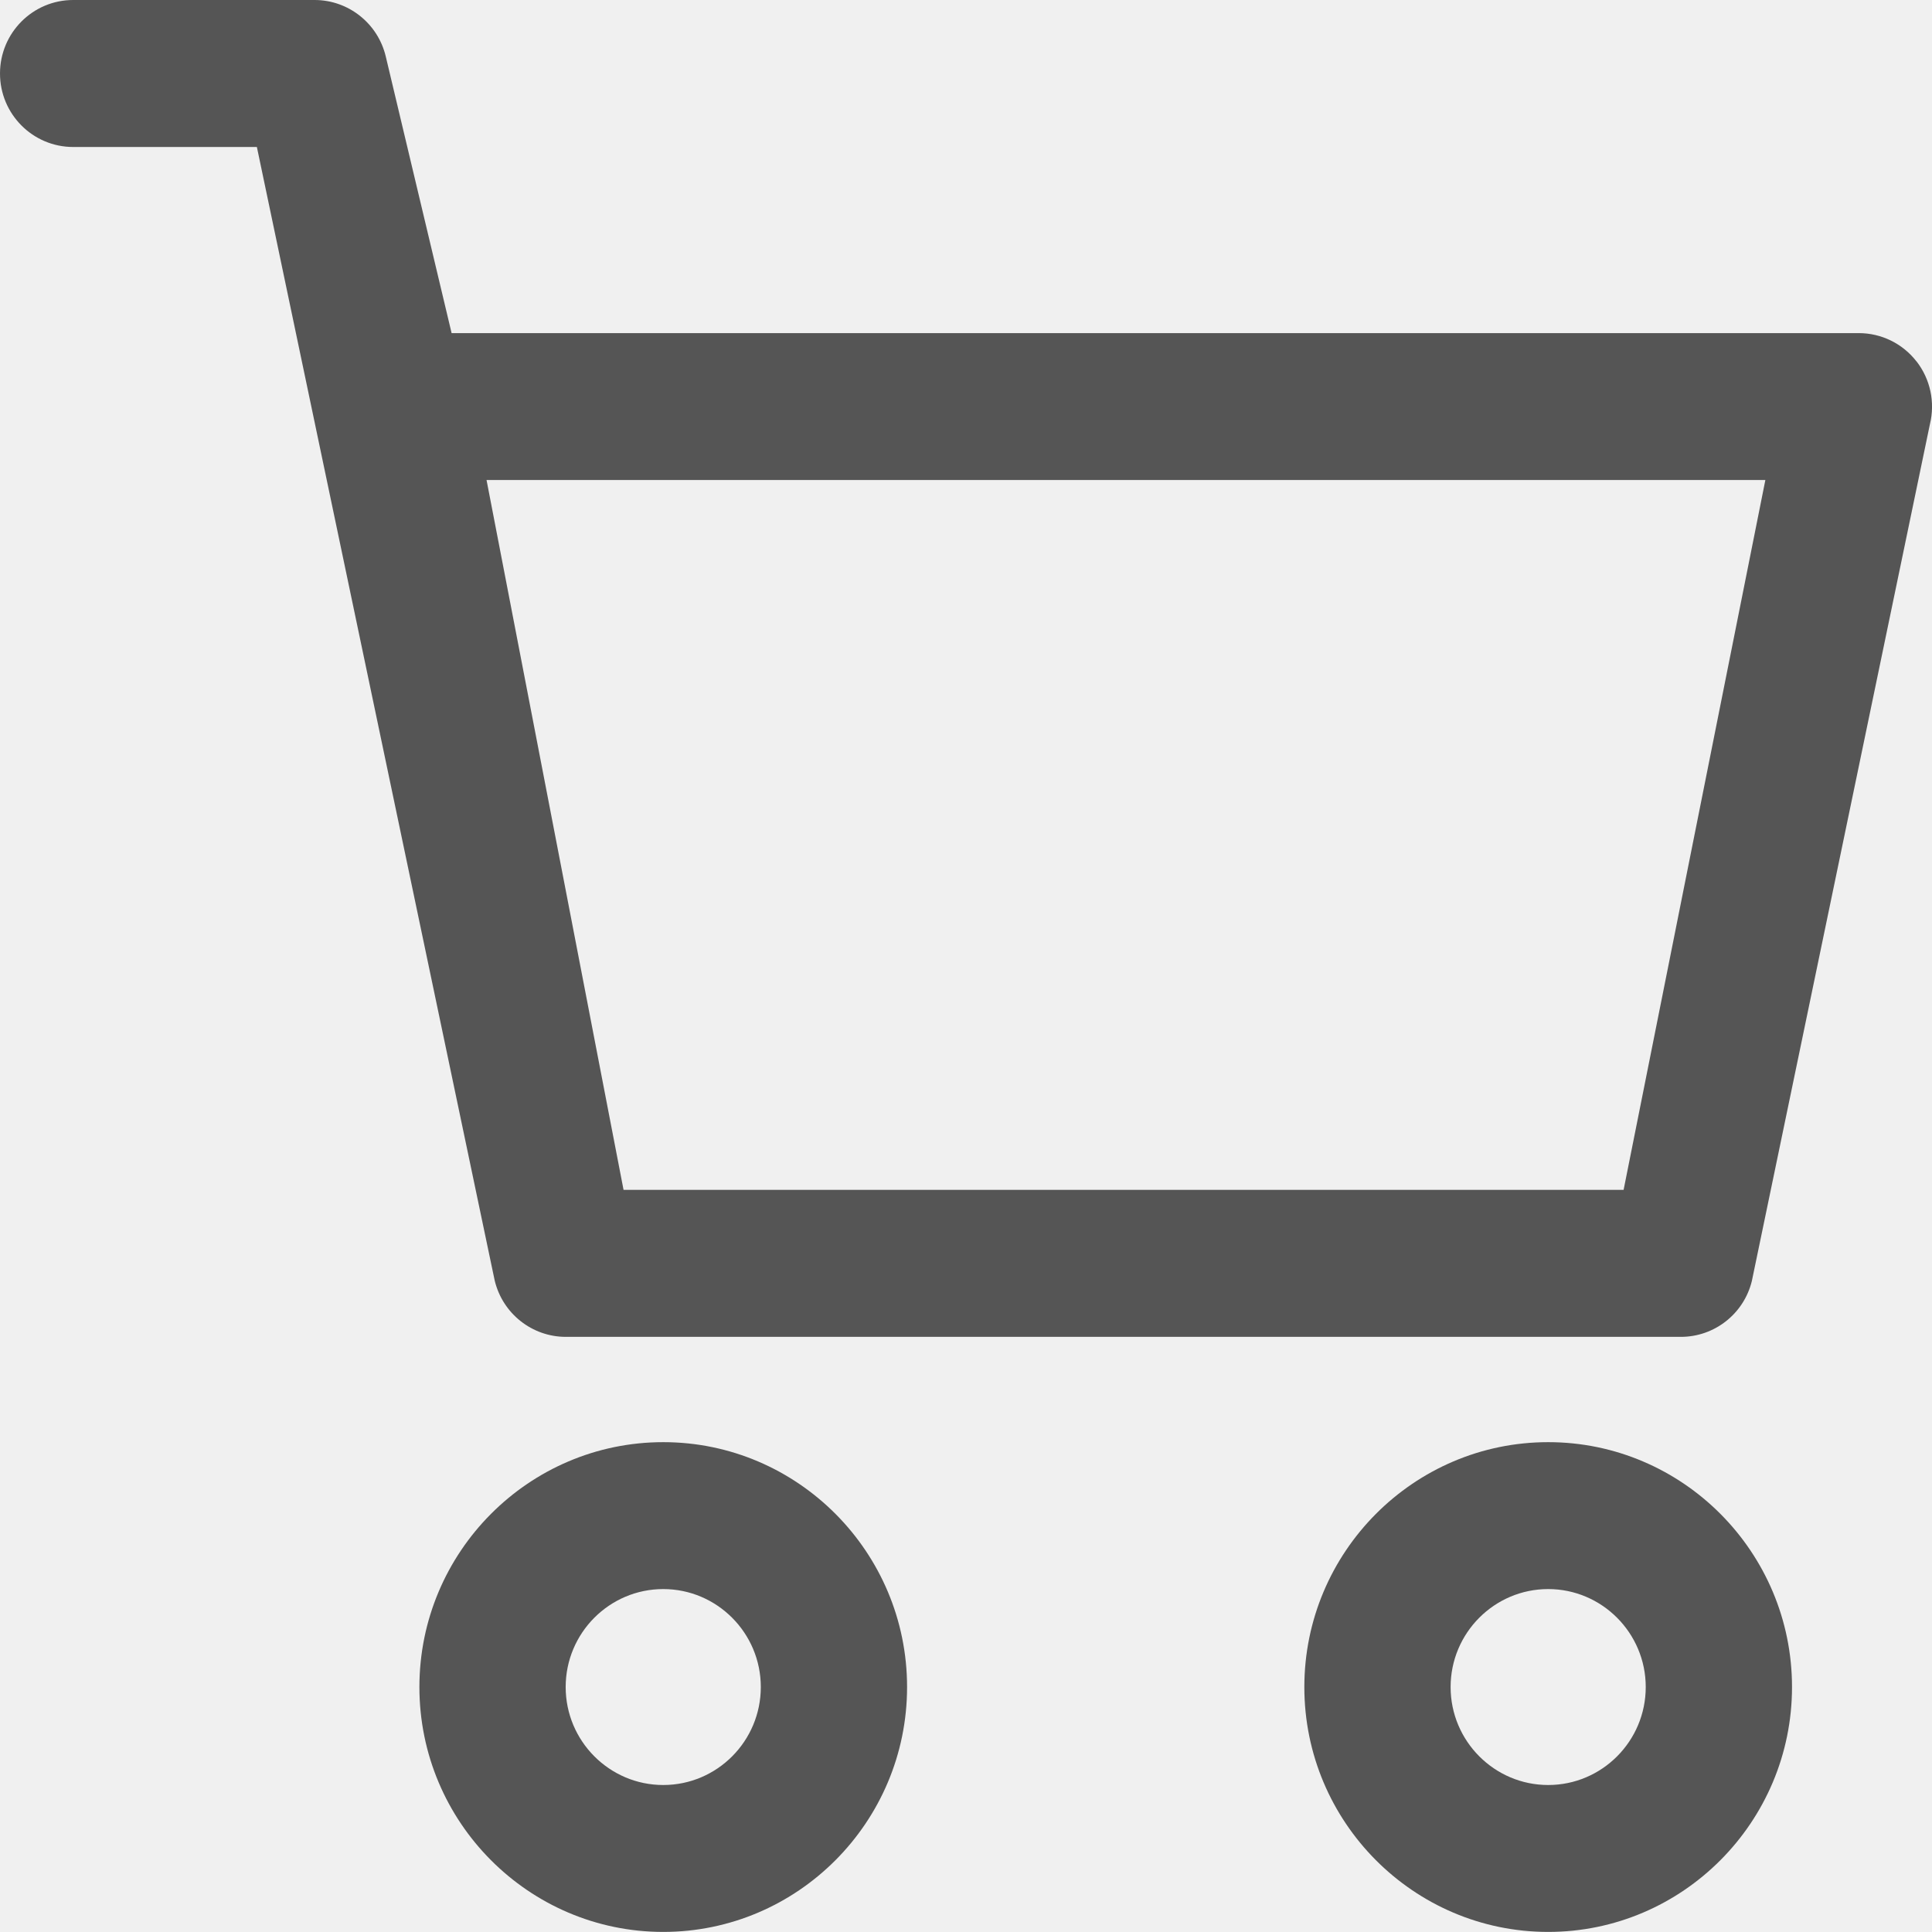
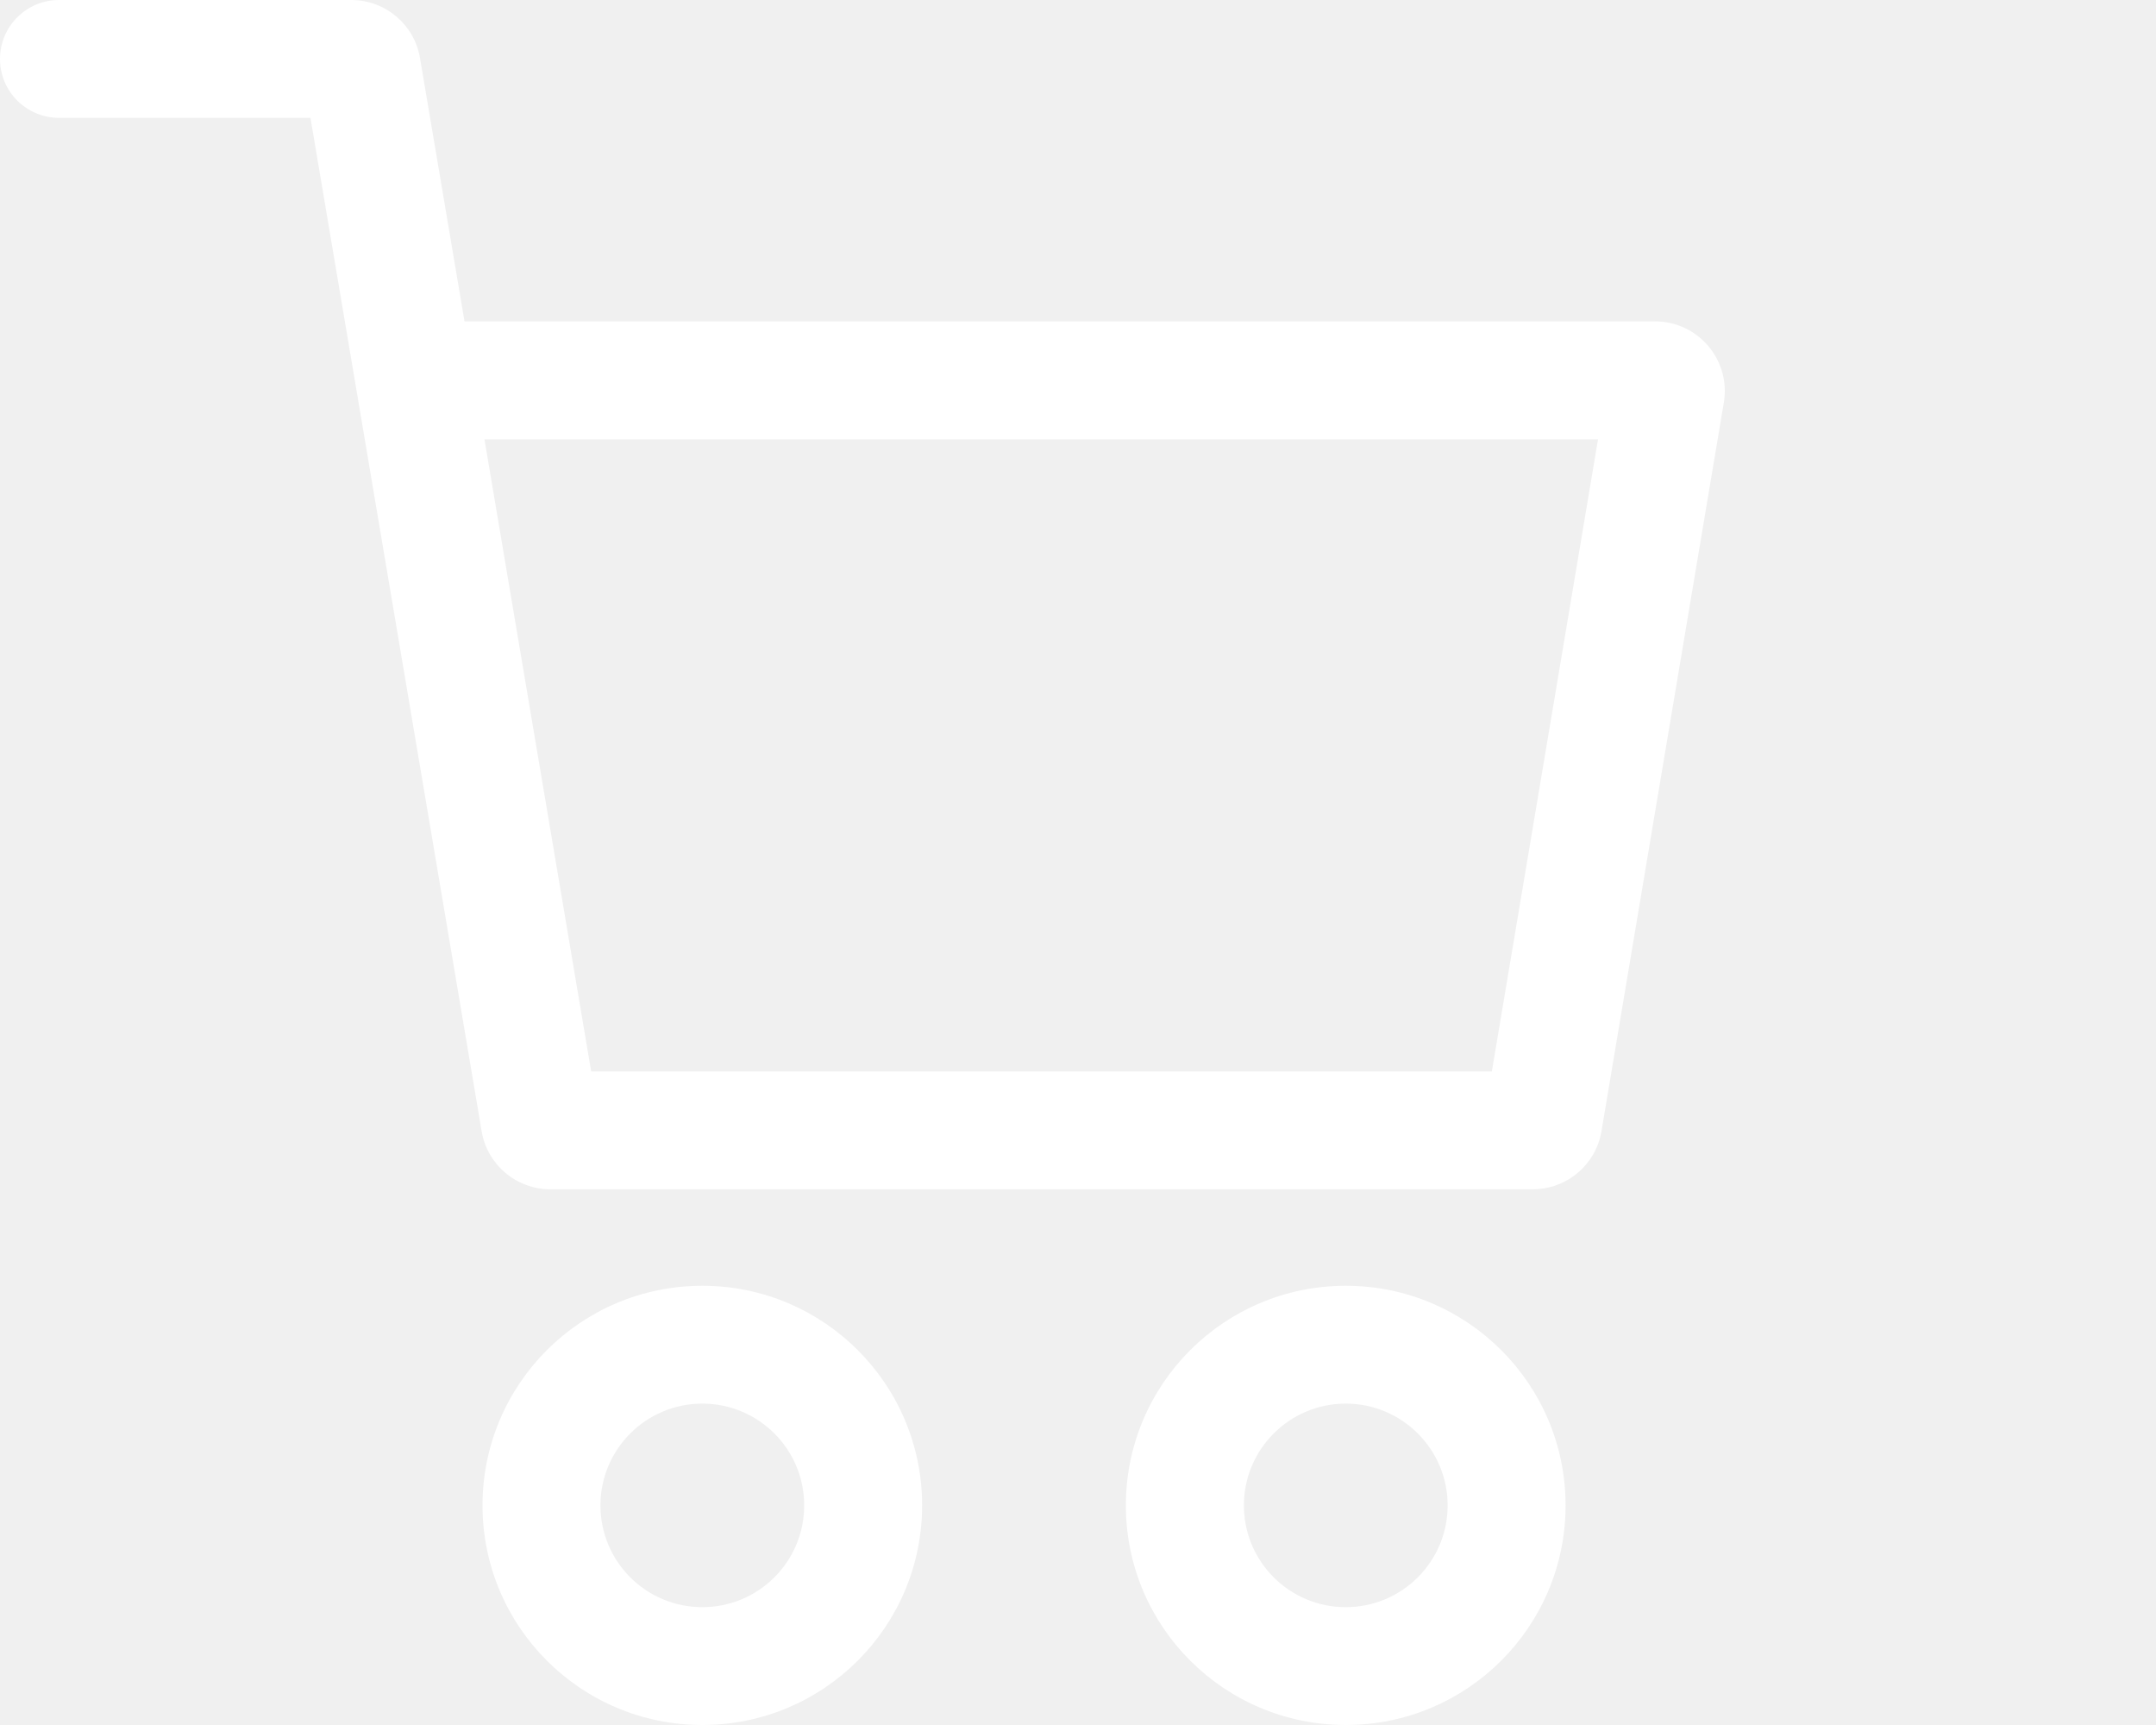
- <svg xmlns="http://www.w3.org/2000/svg" aria-hidden="true" class="wi" fill="none" viewBox="0 0 24 24">
-   <path class="vi" fill="#555555" d="M19.232 17.915c-1.67 0-3.029 1.365-3.029 3.042 0 1.678 1.359 3.042 3.029 3.042 1.67 0 3.029-1.365 3.029-3.042 0-1.677-1.359-3.042-3.029-3.042zm0 4.259c-.668 0-1.212-.546-1.212-1.217 0-.671.543-1.217 1.212-1.217.668 0 1.212.546 1.212 1.217 0 .671-.543 1.217-1.212 1.217zM23.806 4.488c-.172-.221-.436-.35-.716-.35H5.61L4.792.701C4.694.29 4.328 0 3.908 0H.909C.407-0 0 .409 0 .913c0 .504.407.913.909.913H3.191l2.954 14.08c.098.411.464.701.884.701H20.88c.418 0 .782-.286.882-.693l2.212-10.644c.067-.273.005-.561-.167-.782zm-3.638 10.293H7.746L6.044 5.963H21.93l-1.761 8.818zM8.239 17.915c-1.67 0-3.029 1.365-3.029 3.042 0 1.678 1.359 3.042 3.029 3.042 1.67 0 3.029-1.365 3.029-3.042 0-1.677-1.359-3.042-3.029-3.042zm0 4.259c-.668 0-1.212-.546-1.212-1.217 0-.671.543-1.217 1.212-1.217.668 0 1.212.546 1.212 1.217 0 .671-.543 1.217-1.212 1.217z" />
+ <svg xmlns="http://www.w3.org/2000/svg" viewBox="0 0 20 16" fill="#ffffff">
+   <path fill-rule="evenodd" clip-rule="evenodd" d="M12.484 13.019C11.962 13.019 11.539 13.442 11.539 13.963C11.539 14.485 11.962 14.907 12.484 14.907C13.005 14.907 13.429 14.485 13.429 13.963C13.429 13.442 13.005 13.019 12.484 13.019ZM10.444 13.963C10.444 12.838 11.357 11.926 12.484 11.926C13.61 11.926 14.523 12.838 14.523 13.963C14.523 15.088 13.61 16 12.484 16C11.357 16 10.444 15.088 10.444 13.963Z" />
+   <path fill-rule="evenodd" clip-rule="evenodd" d="M6.515 13.019C5.993 13.019 5.57 13.442 5.57 13.963C5.57 14.485 5.993 14.907 6.515 14.907C7.037 14.907 7.46 14.485 7.46 13.963C7.46 13.442 7.037 13.019 6.515 13.019ZM4.476 13.963C4.476 12.838 5.389 11.926 6.515 11.926C7.641 11.926 8.554 12.838 8.554 13.963C8.554 15.088 7.641 16 6.515 16C5.389 16 4.476 15.088 4.476 13.963Z" />
+   <path fill-rule="evenodd" clip-rule="evenodd" d="M0 0.547C0 0.245 0.245 0 0.547 0H3.259C3.574 0 3.844 0.228 3.896 0.538L4.309 2.981H15.353C15.753 2.981 16.057 3.34 15.991 3.734L14.856 10.492C14.804 10.803 14.534 11.031 14.218 11.031H5.105C4.79 11.031 4.52 10.803 4.468 10.493L2.88 1.093H0.547C0.245 1.093 0 0.848 0 0.547ZM4.494 4.075L5.484 9.938H13.839L14.824 4.075H4.494Z" />
</svg>
